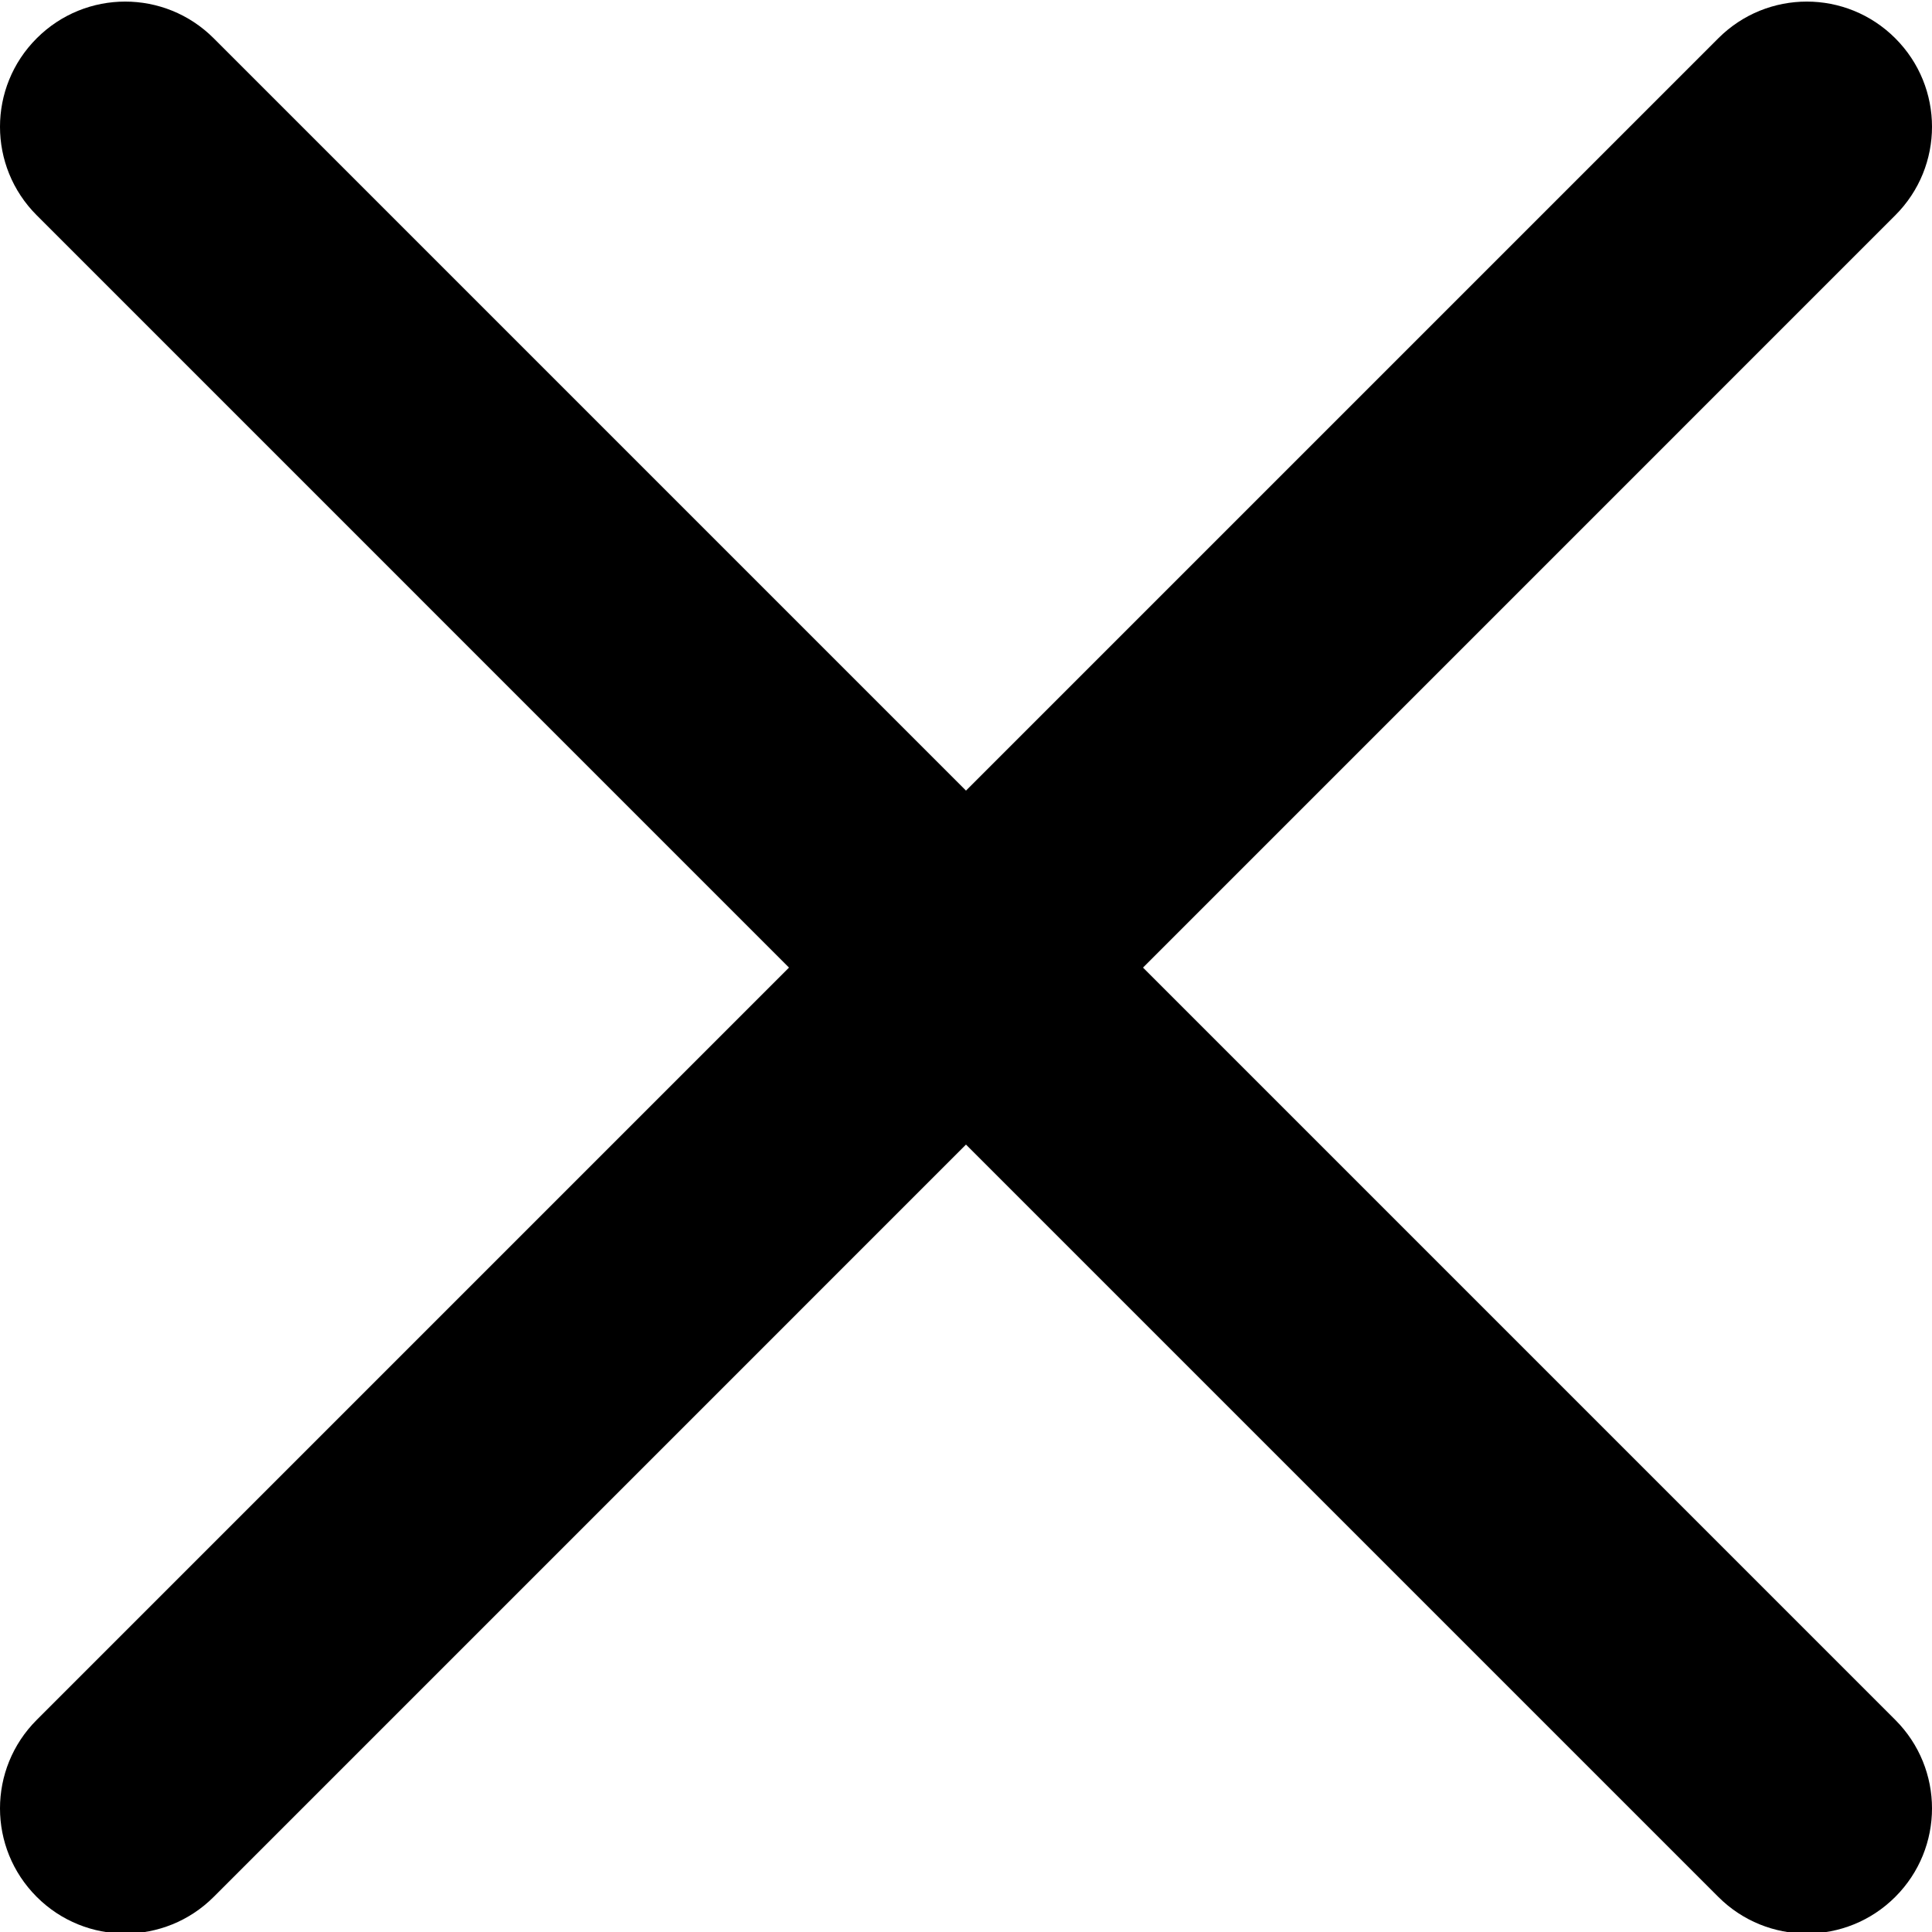
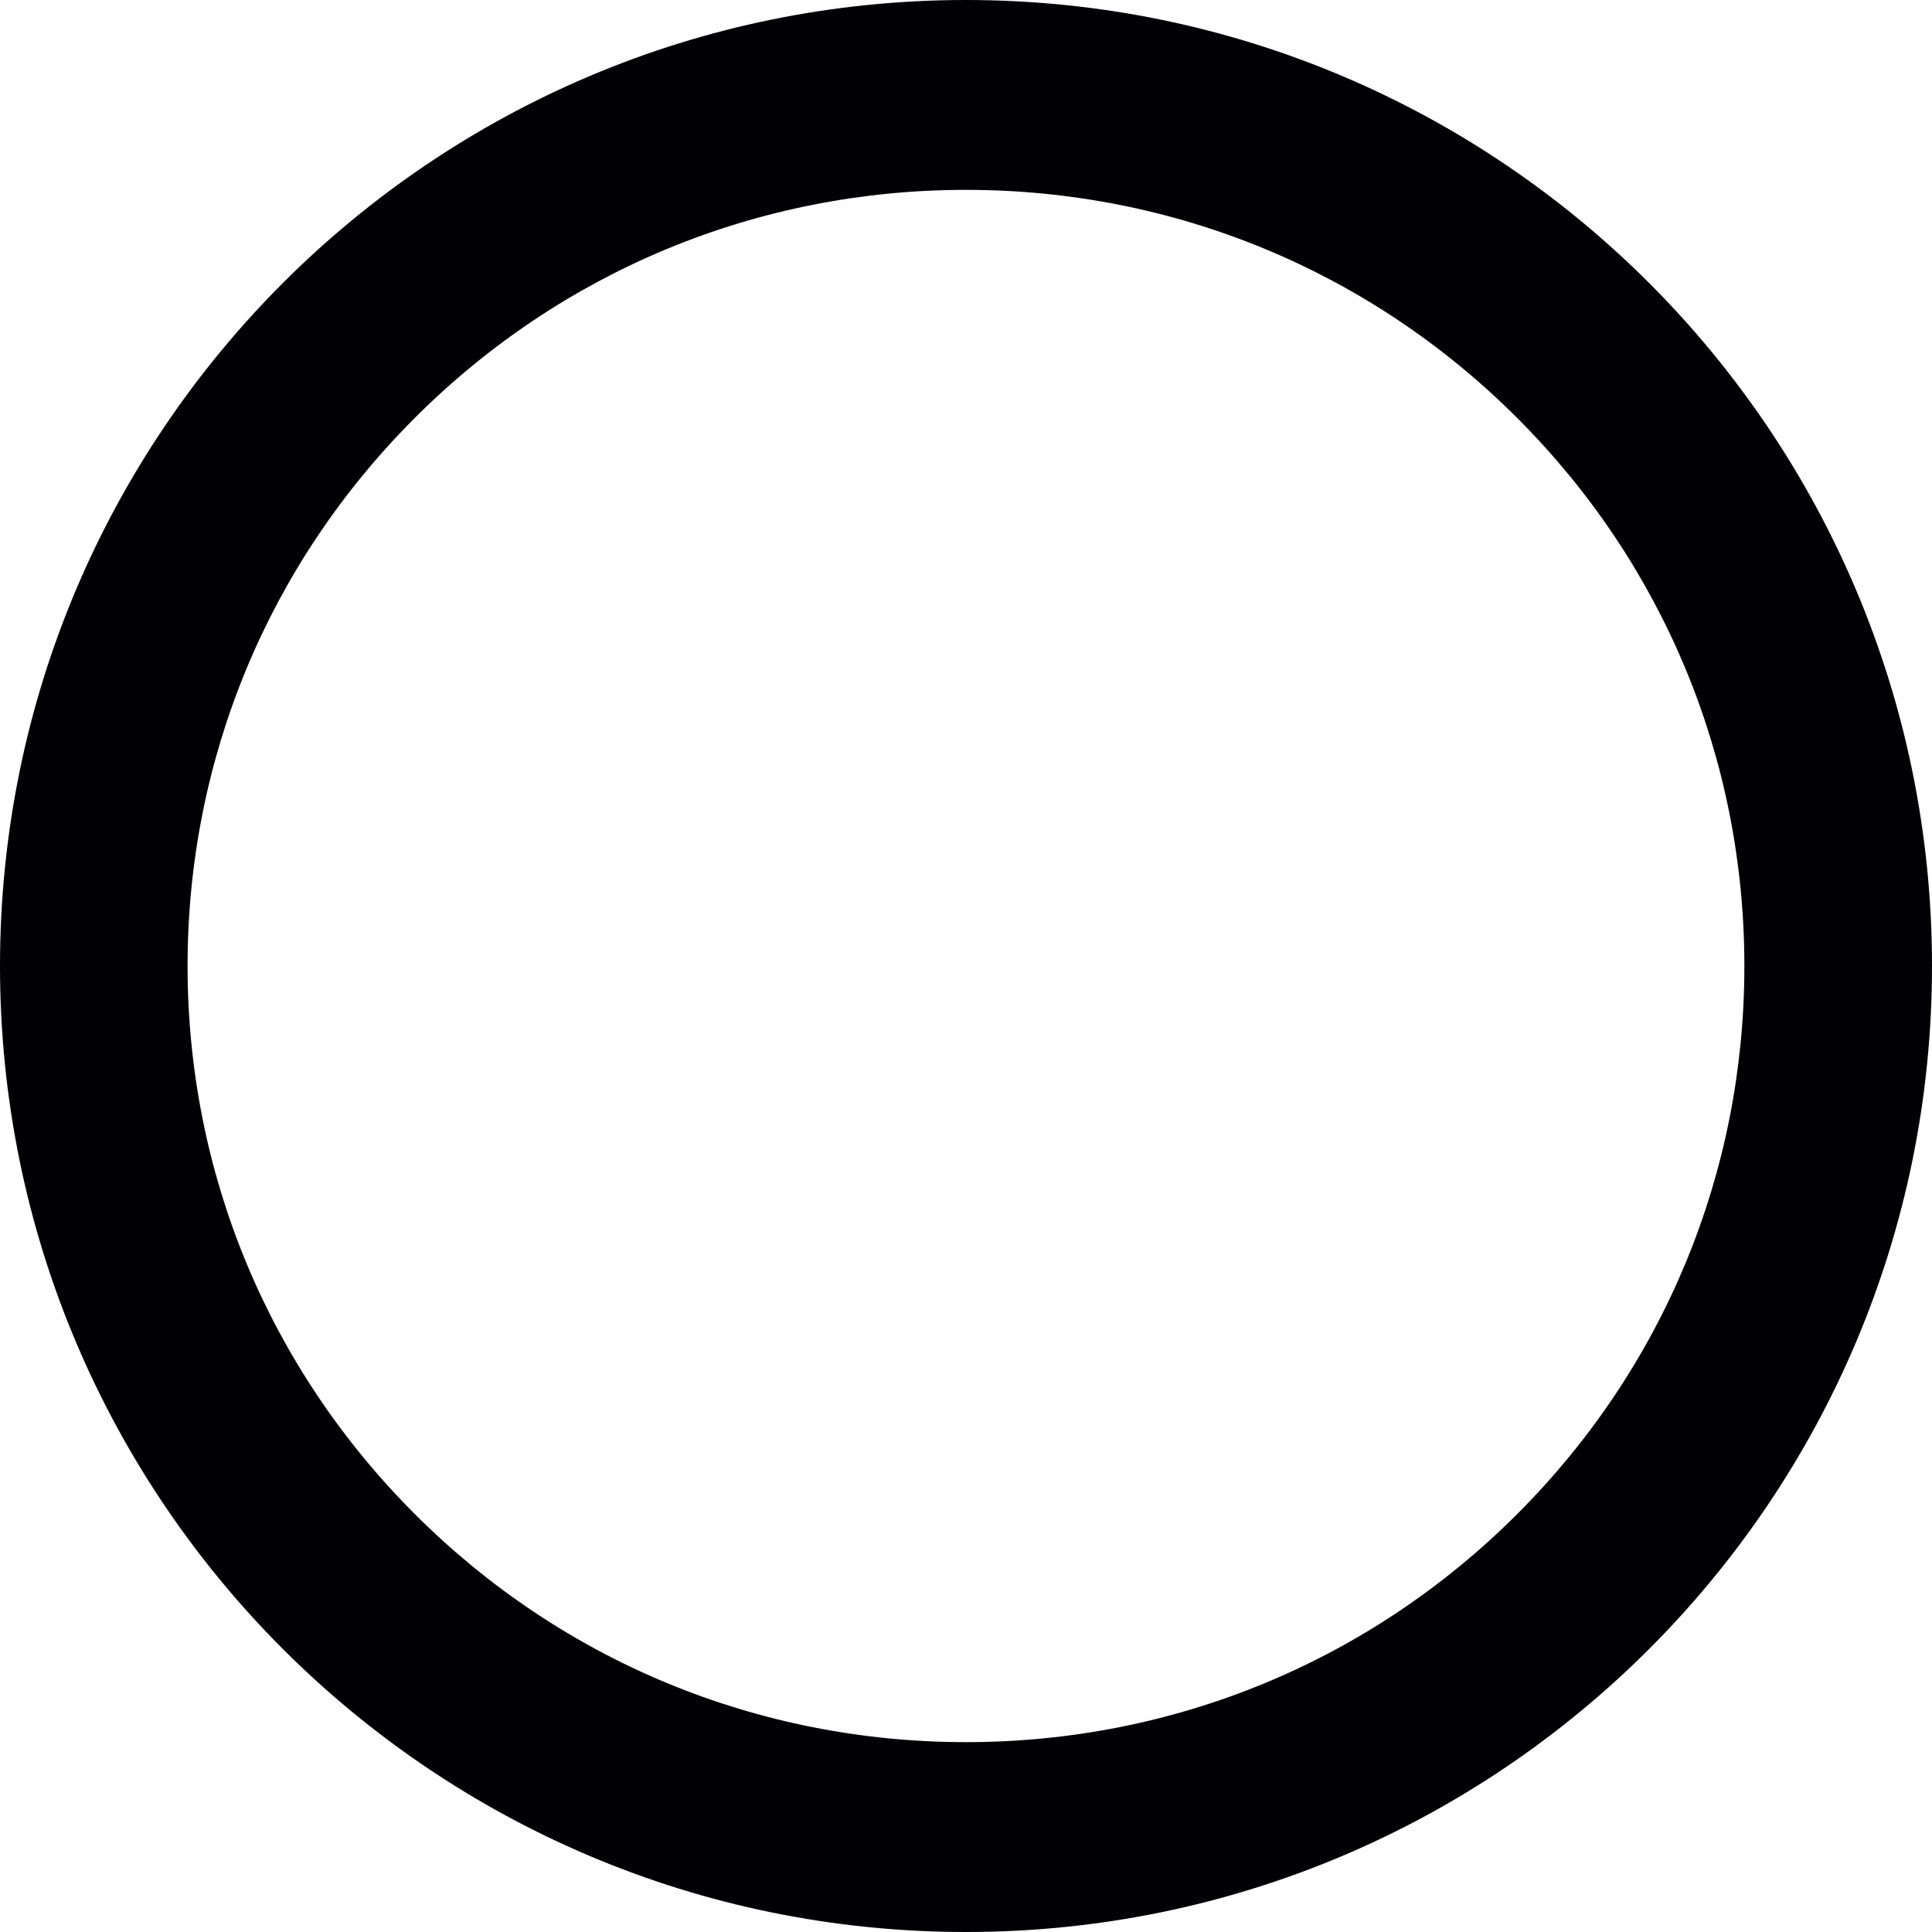
- <svg xmlns="http://www.w3.org/2000/svg" height="329pt" viewBox="0 0 329.269 329" width="329pt">
-   <path d="m194.801 164.77 128.211-128.215c8.344-8.34 8.344-21.824 0-30.164-8.34-8.34-21.824-8.34-30.164 0l-128.215 128.215-128.211-128.215c-8.344-8.34-21.824-8.34-30.164 0-8.344 8.34-8.344 21.824 0 30.164l128.211 128.215-128.211 128.215c-8.344 8.34-8.344 21.824 0 30.164 4.156 4.16 9.621 6.25 15.082 6.25 5.461 0 10.922-2.09 15.082-6.25l128.211-128.215 128.215 128.215c4.16 4.16 9.621 6.25 15.082 6.25 5.461 0 10.922-2.09 15.082-6.25 8.344-8.34 8.344-21.824 0-30.164zm0 0" />
+ <svg xmlns="http://www.w3.org/2000/svg" version="1.1" id="Capa_1" x="0px" y="0px" viewBox="0 0 380.734 380.734" style="enable-background:new 0 0 380.734 380.734;" xml:space="preserve">
+   <g>
+     <path style="fill:#010002;" d="M190.367,0C85.23,0,0,85.23,0,190.367s85.23,190.367,190.367,190.367s190.367-85.23,190.367-190.367   S295.504,0,190.367,0z M299.002,298.36c-28.996,28.996-67.57,44.959-108.634,44.959S110.723,327.35,81.733,298.36   c-28.865-28.876-44.769-67.227-44.769-107.993c0-40.771,15.904-79.128,44.769-107.993c28.99-28.996,67.57-44.959,108.634-44.959   c41.054,0,79.639,15.969,108.629,44.959c28.871,28.865,44.763,67.221,44.763,107.993   C343.765,231.133,327.867,269.489,299.002,298.36z" />
+   </g>
+   <g>
+ </g>
+   <g>
+ </g>
+   <g>
+ </g>
+   <g>
+ </g>
+   <g>
+ </g>
+   <g>
+ </g>
+   <g>
+ </g>
+   <g>
+ </g>
+   <g>
+ </g>
+   <g>
+ </g>
+   <g>
+ </g>
+   <g>
+ </g>
+   <g>
+ </g>
+   <g>
+ </g>
+   <g>
+ </g>
</svg>
